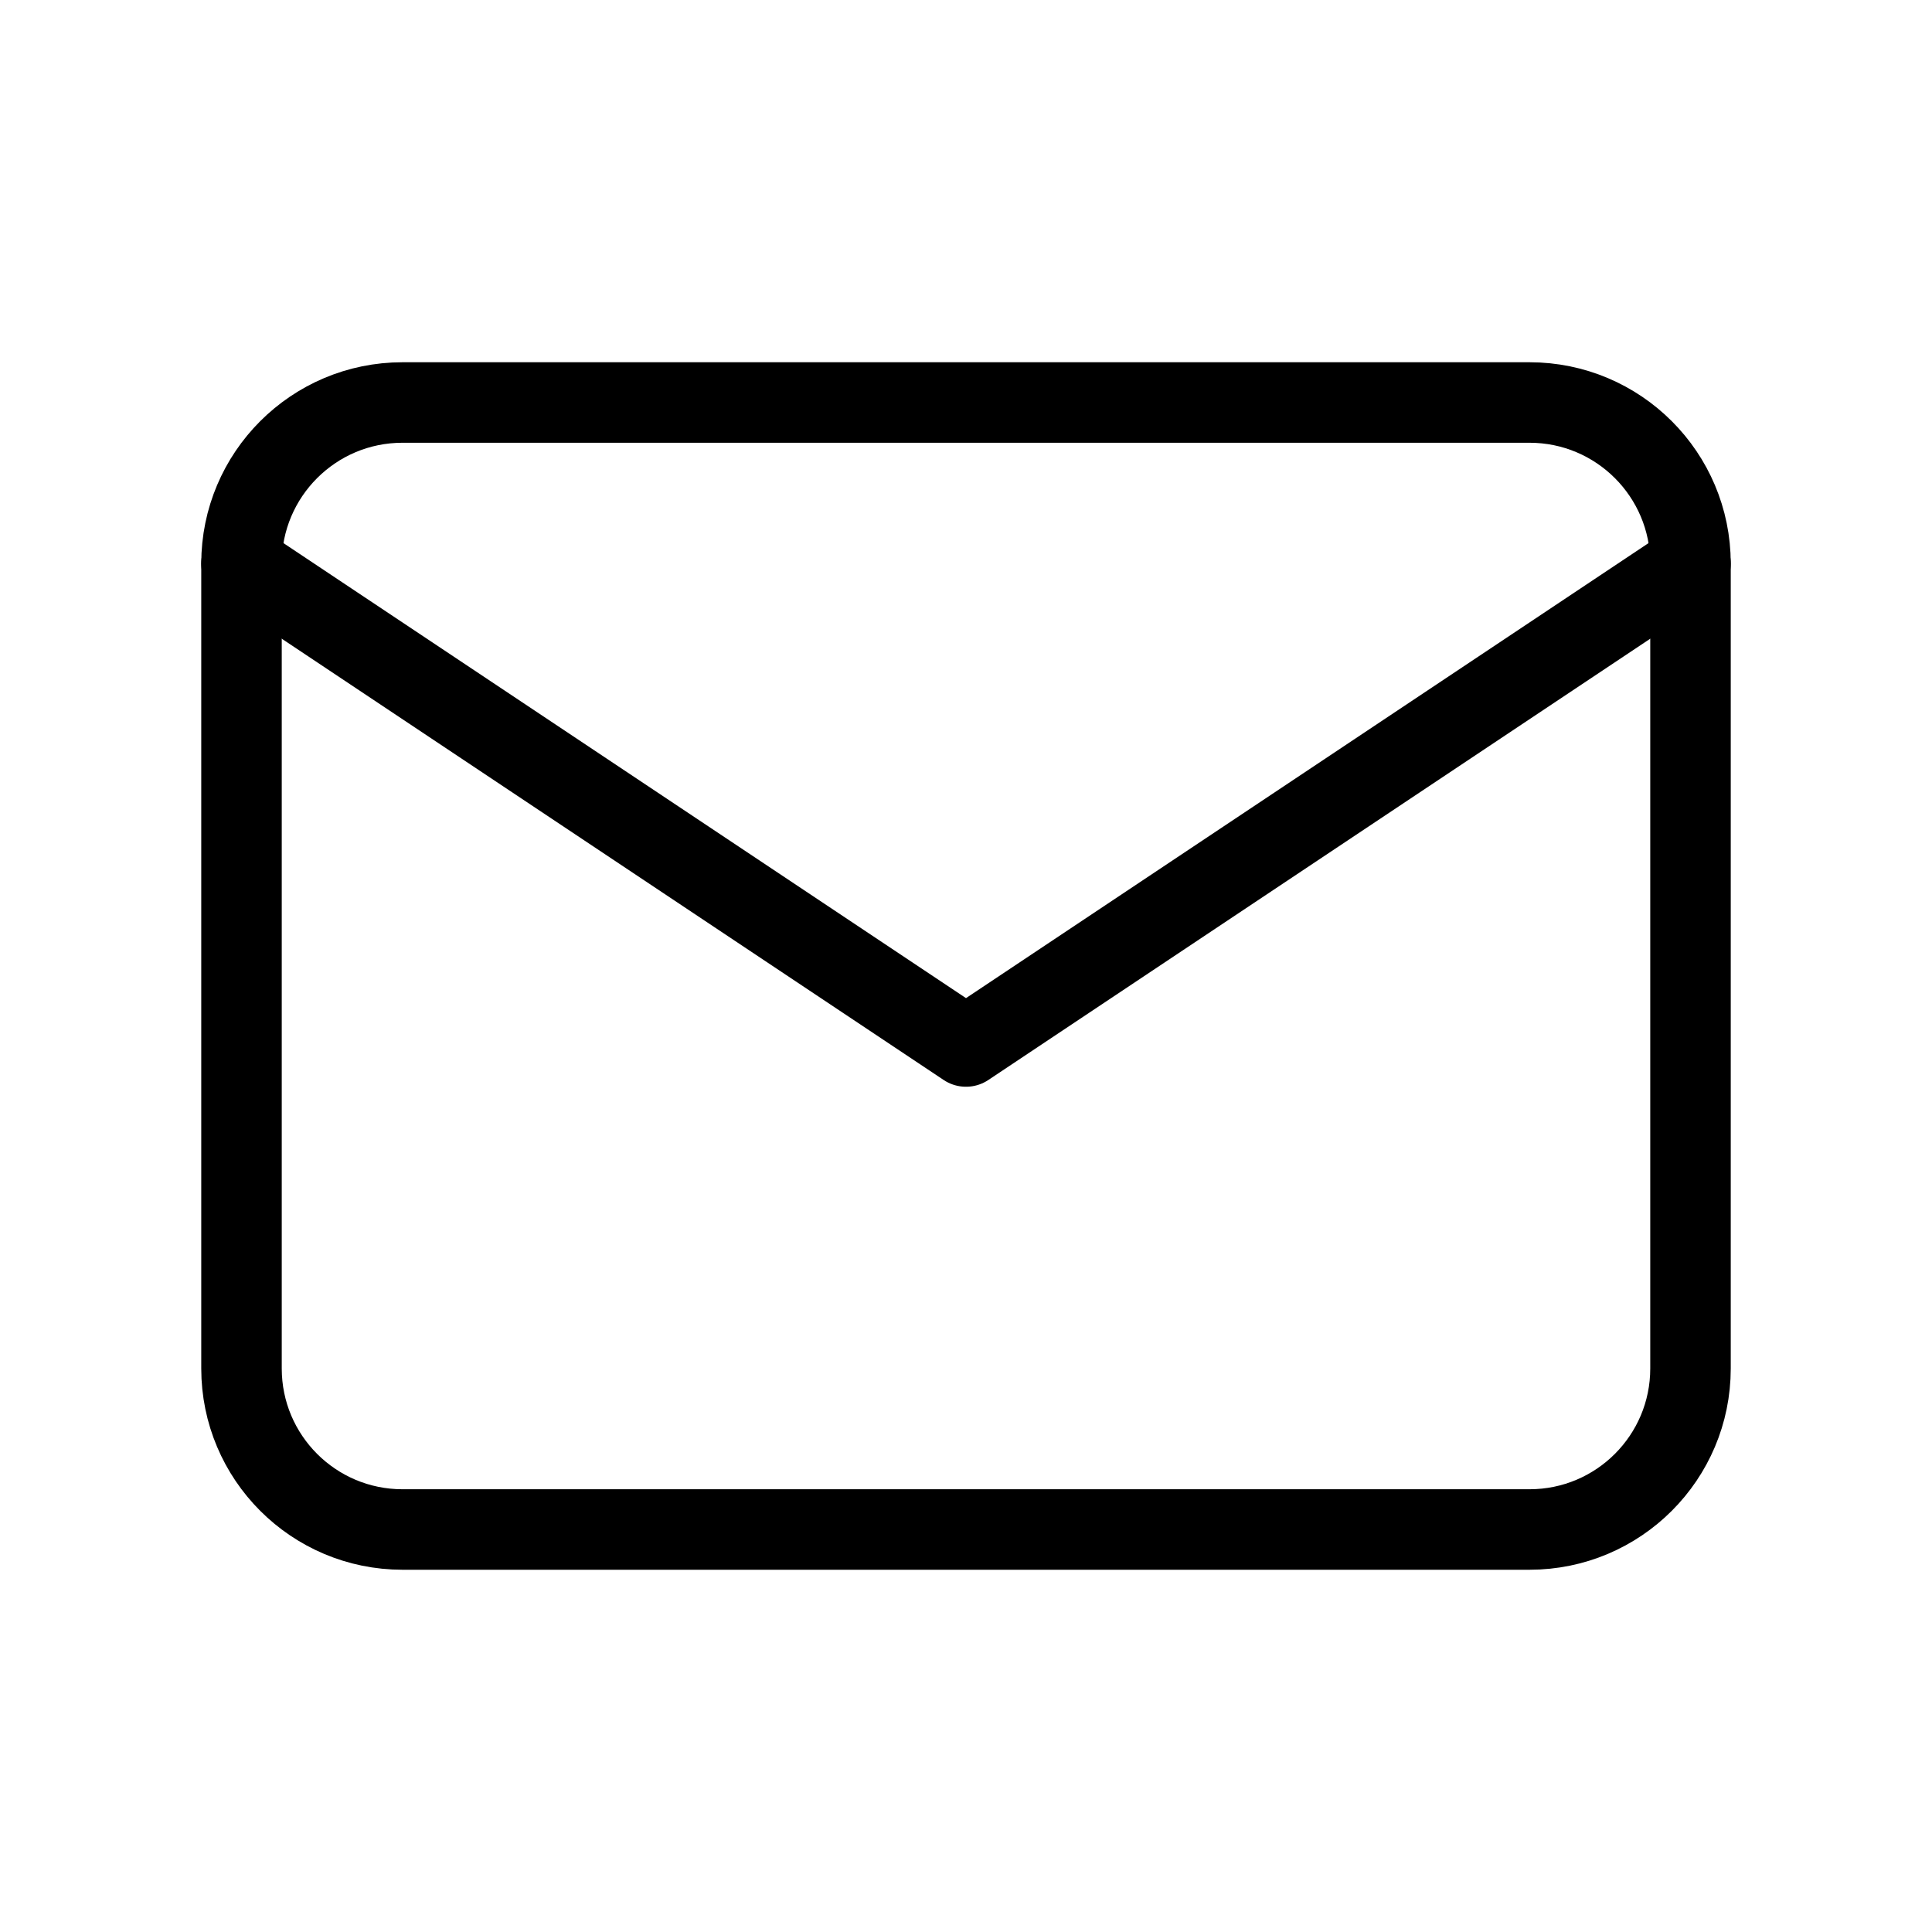
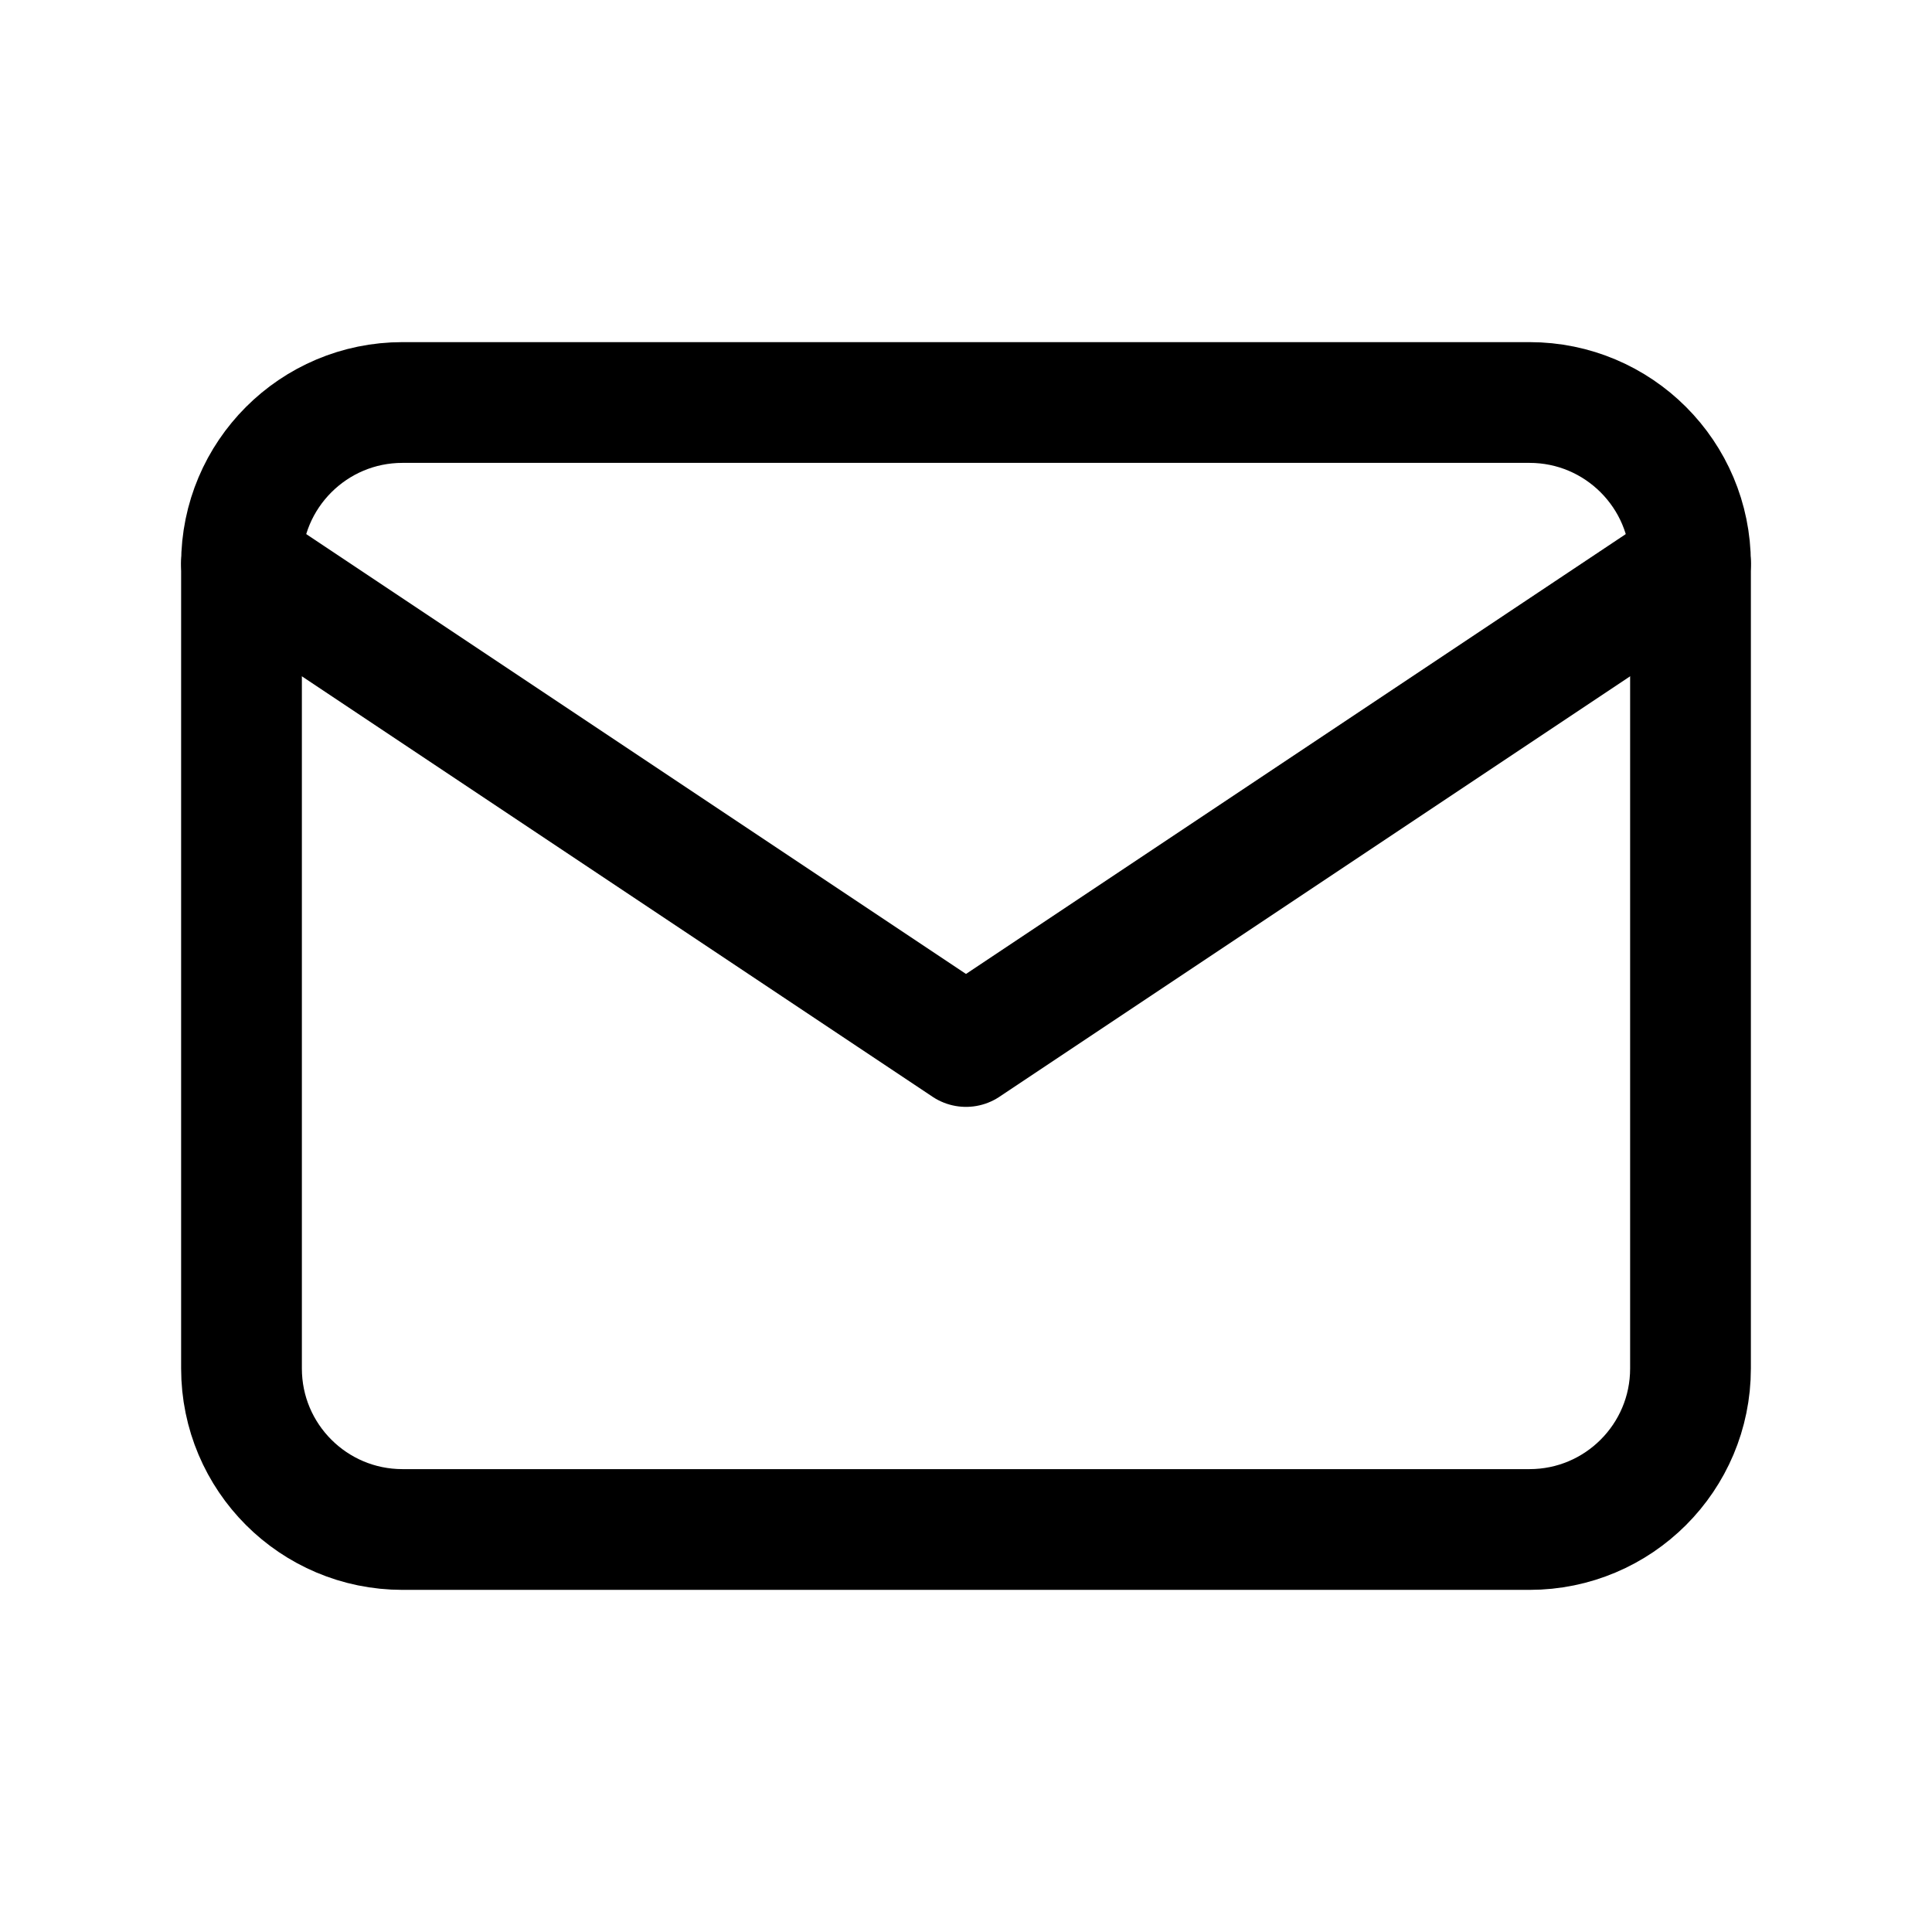
- <svg xmlns="http://www.w3.org/2000/svg" width="24" height="24" viewBox="0 0 24 24" fill="none" stroke="currentColor" stroke-width="1" stroke-linecap="round" stroke-linejoin="round">
+ <svg xmlns="http://www.w3.org/2000/svg" width="24" height="24" viewBox="0 0 24 24" fill="none" stroke="currentColor" stroke-width="1.5" stroke-linecap="round" stroke-linejoin="round">
  <path stroke="none" d="M0 0h24v24H0z" fill="none" />
  <path d="M3 7a2 2 0 0 1 2 -2h14a2 2 0 0 1 2 2v10a2 2 0 0 1 -2 2h-14a2 2 0 0 1 -2 -2v-10z" />
  <path d="M3 7l9 6l9 -6" />
</svg>
